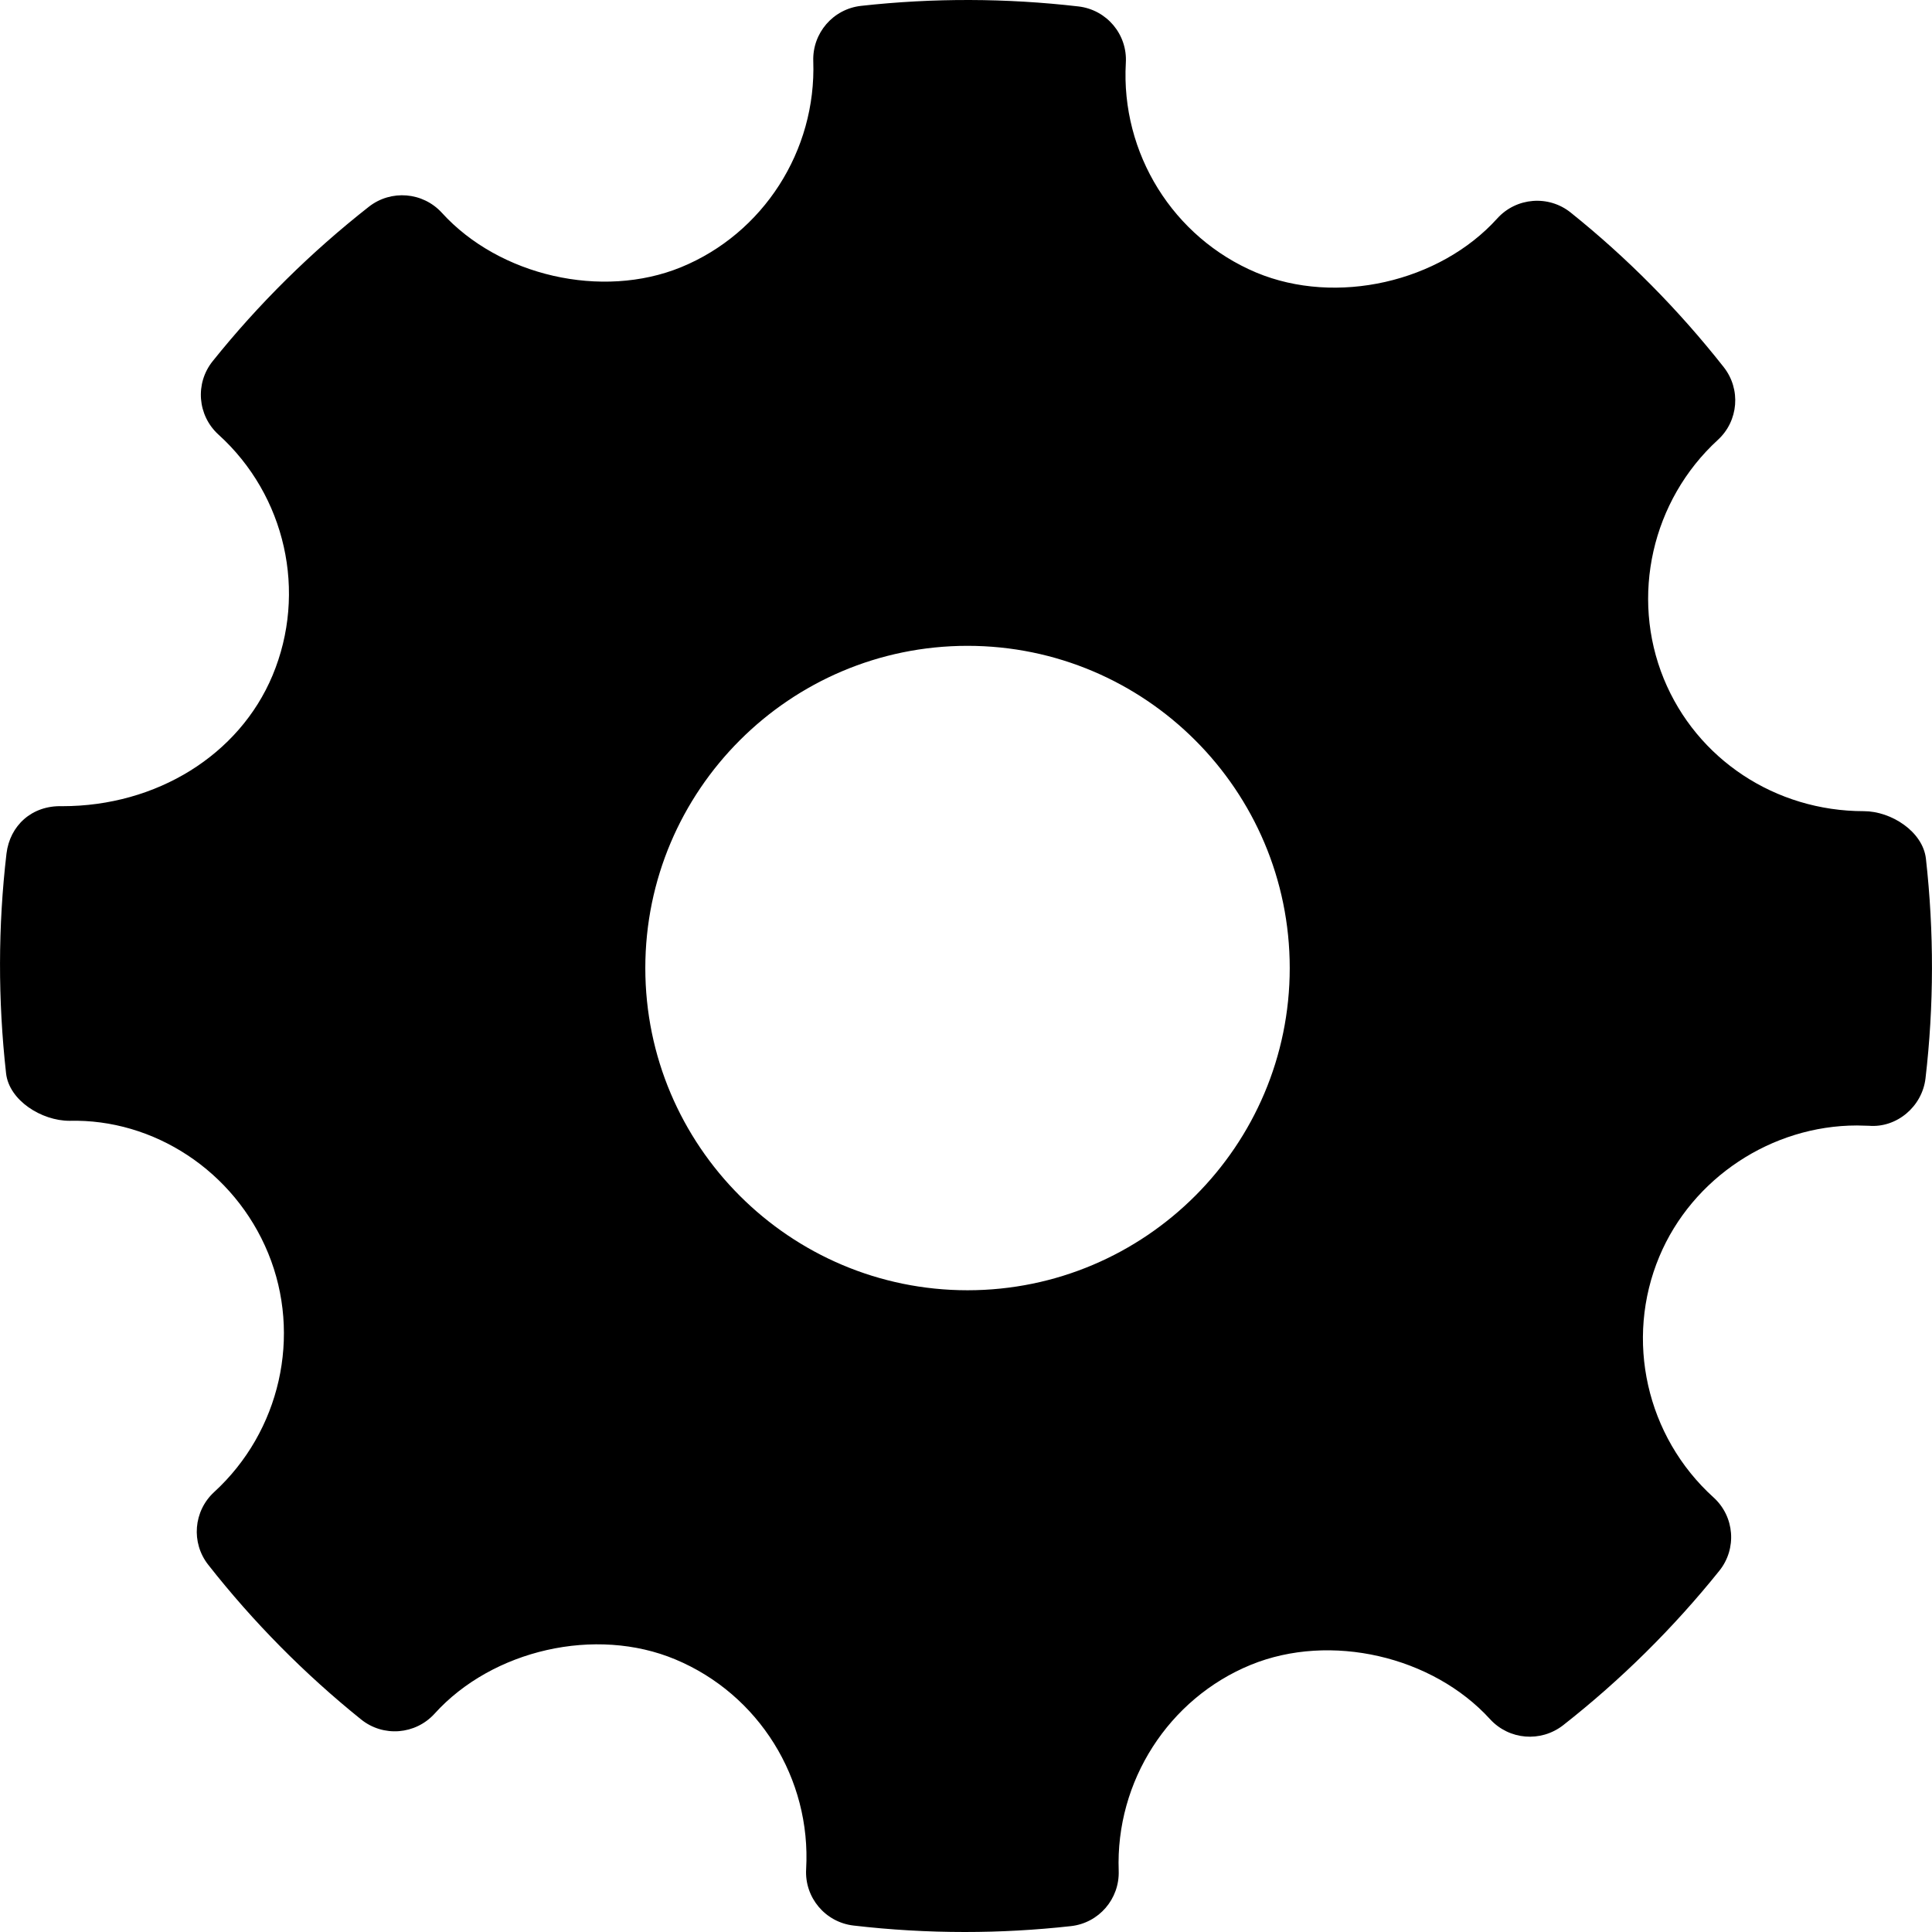
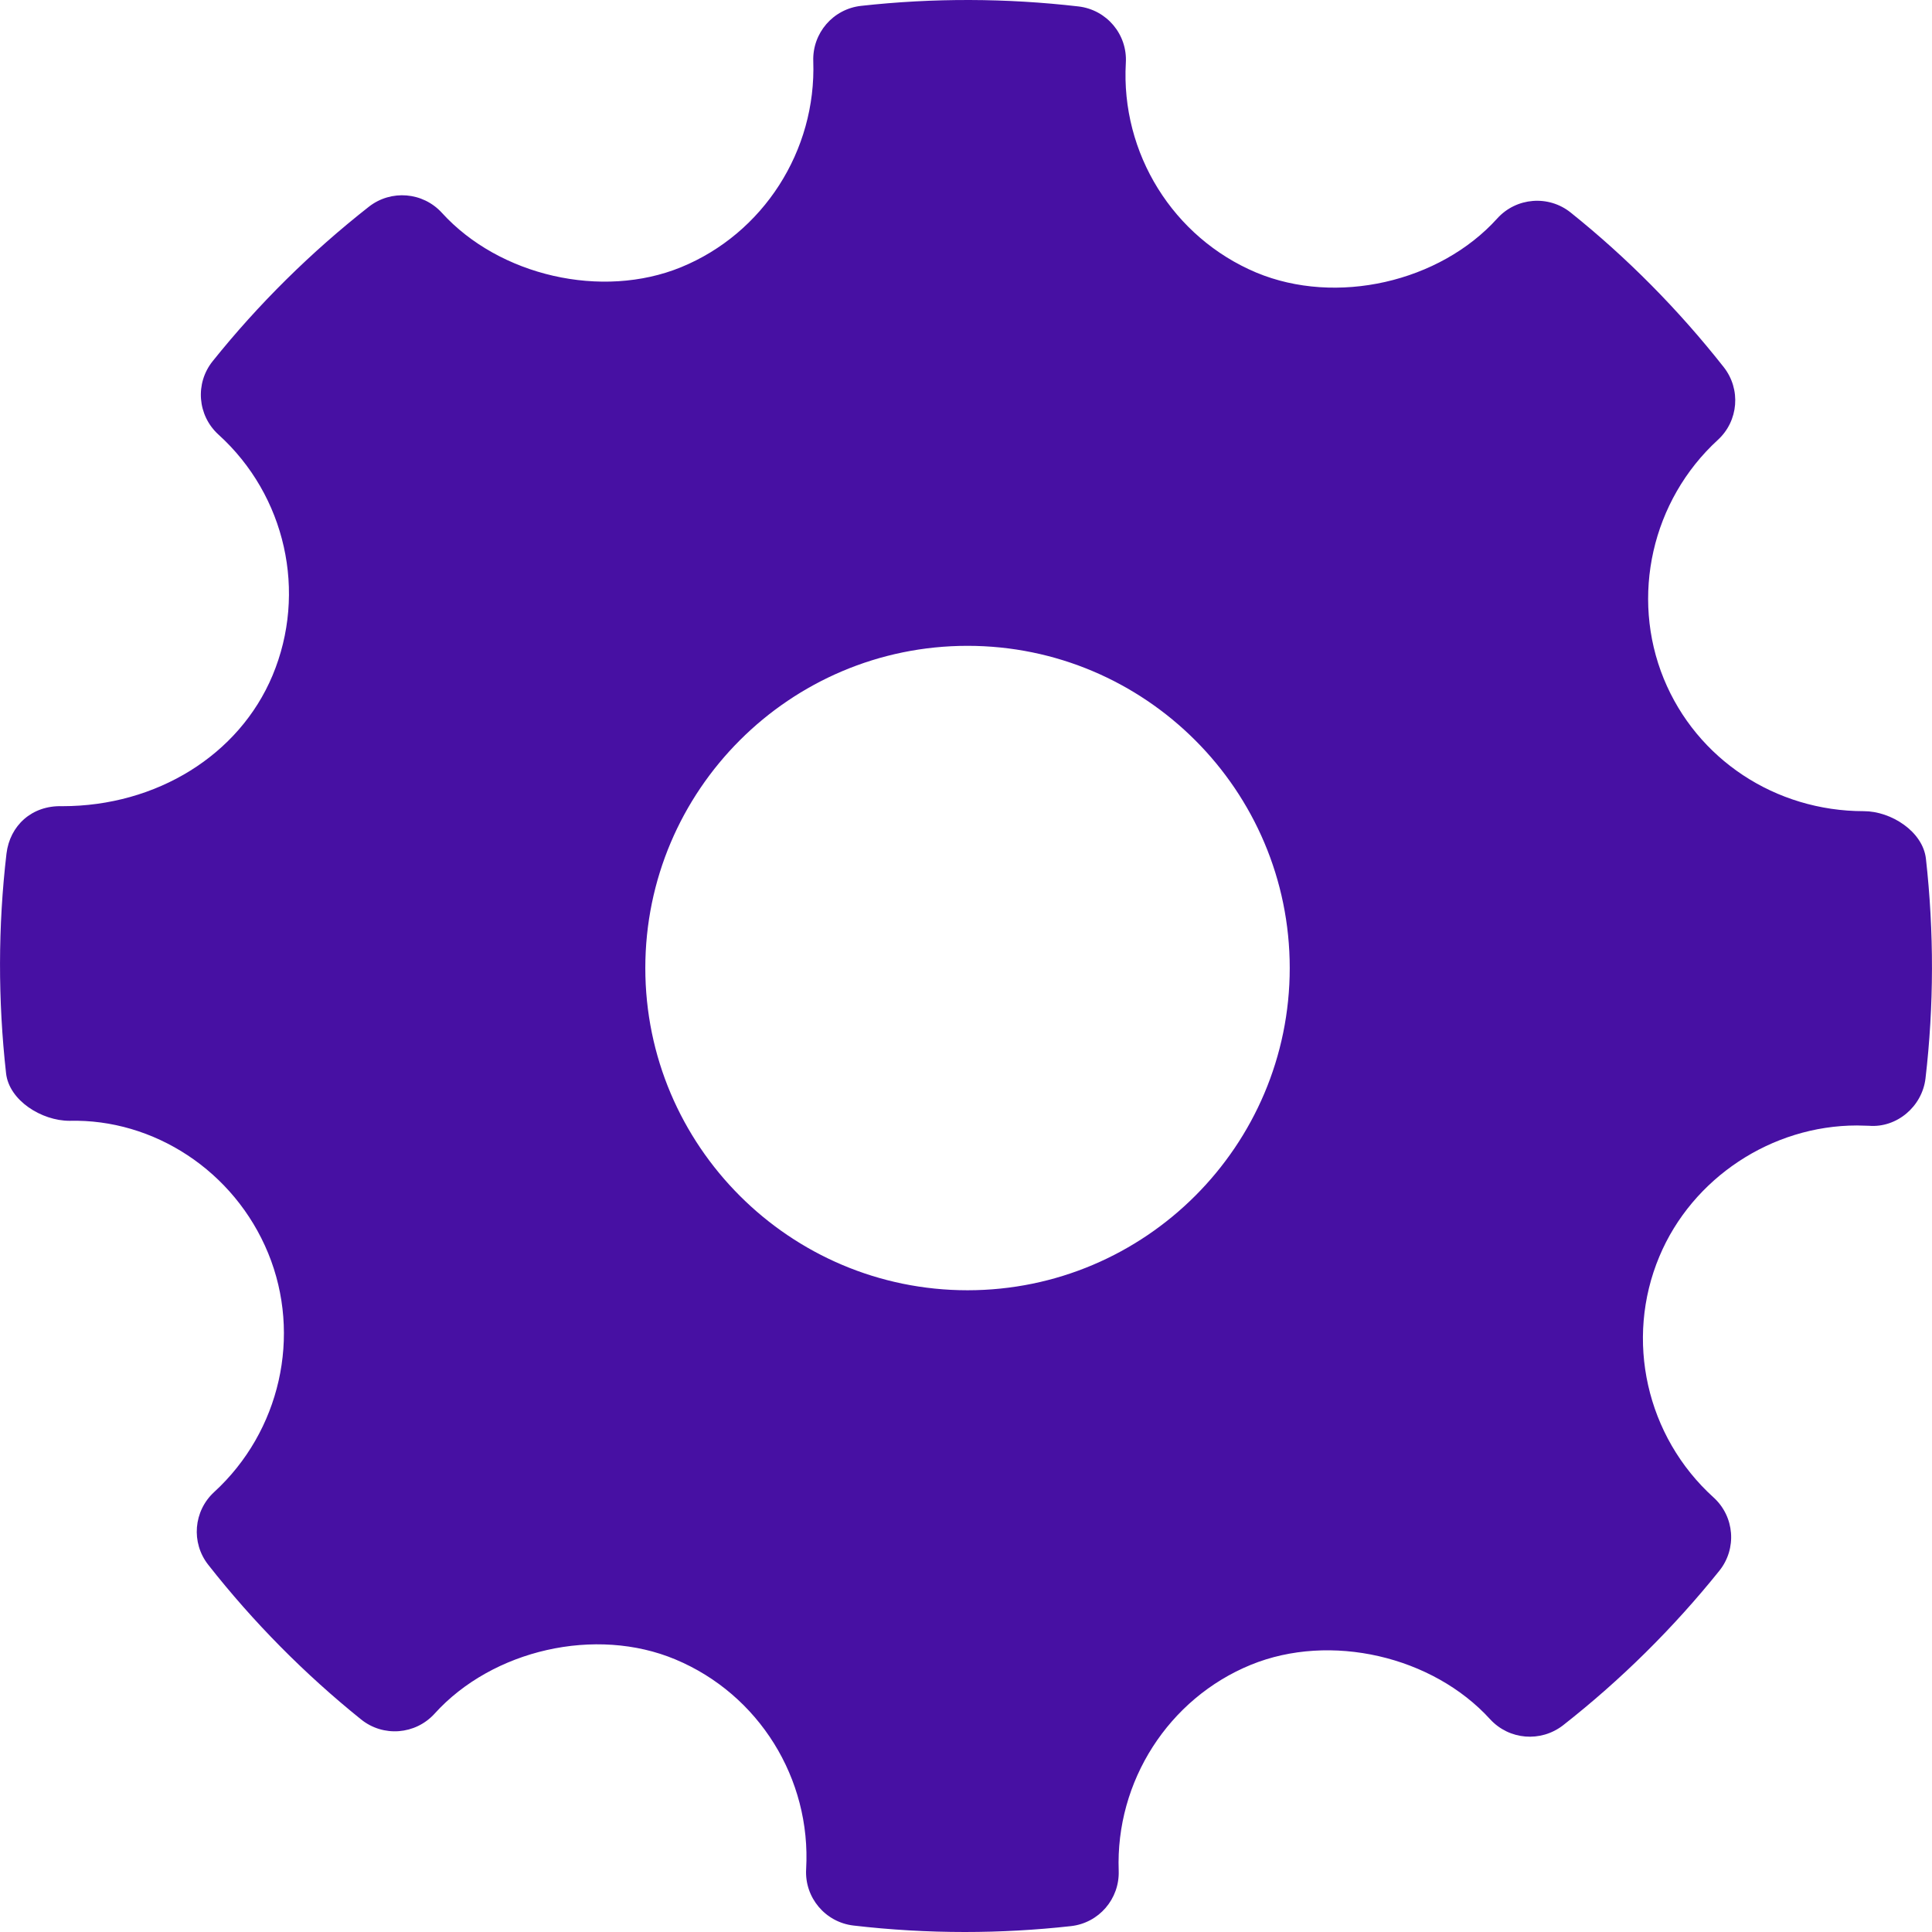
- <svg xmlns="http://www.w3.org/2000/svg" version="1.1" id="Capa_1" x="0px" y="0px" viewBox="0 0 268.765 268.765" style="enable-background:new 0 0 268.765 268.765;" xml:space="preserve">
-   <g id="Settings">
-     <g>
-       <path style="fill-rule:evenodd;clip-rule:evenodd;" d="M267.92,119.461c-0.425-3.778-4.83-6.617-8.639-6.617    c-12.315,0-23.243-7.231-27.826-18.414c-4.682-11.454-1.663-24.812,7.515-33.231c2.889-2.641,3.24-7.062,0.817-10.133    c-6.303-8.004-13.467-15.234-21.289-21.5c-3.063-2.458-7.557-2.116-10.213,0.825c-8.01,8.871-22.398,12.168-33.516,7.529    c-11.57-4.867-18.866-16.591-18.152-29.176c0.235-3.953-2.654-7.39-6.595-7.849c-10.038-1.161-20.164-1.197-30.232-0.08    c-3.896,0.43-6.785,3.786-6.654,7.689c0.438,12.461-6.946,23.98-18.401,28.672c-10.985,4.487-25.272,1.218-33.266-7.574    c-2.642-2.896-7.063-3.252-10.141-0.853c-8.054,6.319-15.379,13.555-21.74,21.493c-2.481,3.086-2.116,7.559,0.802,10.214    c9.353,8.47,12.373,21.944,7.514,33.53c-4.639,11.046-16.109,18.165-29.24,18.165c-4.261-0.137-7.296,2.723-7.762,6.597    c-1.182,10.096-1.196,20.383-0.058,30.561c0.422,3.794,4.961,6.608,8.812,6.608c11.702-0.299,22.937,6.946,27.65,18.415    c4.698,11.454,1.678,24.804-7.514,33.23c-2.875,2.641-3.24,7.055-0.817,10.126c6.244,7.953,13.409,15.19,21.259,21.508    c3.079,2.481,7.559,2.131,10.228-0.81c8.04-8.893,22.427-12.184,33.501-7.536c11.599,4.852,18.895,16.575,18.181,29.167    c-0.233,3.955,2.67,7.398,6.595,7.85c5.135,0.599,10.301,0.898,15.481,0.898c4.917,0,9.835-0.27,14.752-0.817    c3.897-0.43,6.784-3.786,6.653-7.696c-0.451-12.454,6.946-23.973,18.386-28.657c11.059-4.517,25.286-1.211,33.281,7.572    c2.657,2.89,7.047,3.239,10.142,0.848c8.039-6.304,15.349-13.534,21.74-21.494c2.48-3.079,2.13-7.559-0.803-10.213    c-9.353-8.47-12.388-21.946-7.529-33.524c4.568-10.899,15.612-18.217,27.491-18.217l1.662,0.043    c3.853,0.313,7.398-2.655,7.865-6.588C269.044,139.917,269.058,129.639,267.92,119.461z M134.595,179.491    c-24.718,0-44.824-20.106-44.824-44.824c0-24.717,20.106-44.824,44.824-44.824c24.717,0,44.823,20.107,44.823,44.824    C179.418,159.385,159.312,179.491,134.595,179.491z" />
+ <svg xmlns="http://www.w3.org/2000/svg" version="1.1" id="Capa_1" x="0px" y="0px" viewBox="0 0 268.765 268.765" style="enable-background:new 0 0 268.765 268.765;" xml:space="preserve" width="512px" height="512px" class="">
+   <g>
+     <g id="Settings">
+       <g>
+         <path d="M267.92,119.461c-0.425-3.778-4.83-6.617-8.639-6.617    c-12.315,0-23.243-7.231-27.826-18.414c-4.682-11.454-1.663-24.812,7.515-33.231c2.889-2.641,3.24-7.062,0.817-10.133    c-6.303-8.004-13.467-15.234-21.289-21.5c-3.063-2.458-7.557-2.116-10.213,0.825c-8.01,8.871-22.398,12.168-33.516,7.529    c-11.57-4.867-18.866-16.591-18.152-29.176c0.235-3.953-2.654-7.39-6.595-7.849c-10.038-1.161-20.164-1.197-30.232-0.08    c-3.896,0.43-6.785,3.786-6.654,7.689c0.438,12.461-6.946,23.98-18.401,28.672c-10.985,4.487-25.272,1.218-33.266-7.574    c-2.642-2.896-7.063-3.252-10.141-0.853c-8.054,6.319-15.379,13.555-21.74,21.493c-2.481,3.086-2.116,7.559,0.802,10.214    c9.353,8.47,12.373,21.944,7.514,33.53c-4.639,11.046-16.109,18.165-29.24,18.165c-4.261-0.137-7.296,2.723-7.762,6.597    c-1.182,10.096-1.196,20.383-0.058,30.561c0.422,3.794,4.961,6.608,8.812,6.608c11.702-0.299,22.937,6.946,27.65,18.415    c4.698,11.454,1.678,24.804-7.514,33.23c-2.875,2.641-3.24,7.055-0.817,10.126c6.244,7.953,13.409,15.19,21.259,21.508    c3.079,2.481,7.559,2.131,10.228-0.81c8.04-8.893,22.427-12.184,33.501-7.536c11.599,4.852,18.895,16.575,18.181,29.167    c-0.233,3.955,2.67,7.398,6.595,7.85c5.135,0.599,10.301,0.898,15.481,0.898c4.917,0,9.835-0.27,14.752-0.817    c3.897-0.43,6.784-3.786,6.653-7.696c-0.451-12.454,6.946-23.973,18.386-28.657c11.059-4.517,25.286-1.211,33.281,7.572    c2.657,2.89,7.047,3.239,10.142,0.848c8.039-6.304,15.349-13.534,21.74-21.494c2.48-3.079,2.13-7.559-0.803-10.213    c-9.353-8.47-12.388-21.946-7.529-33.524c4.568-10.899,15.612-18.217,27.491-18.217l1.662,0.043    c3.853,0.313,7.398-2.655,7.865-6.588C269.044,139.917,269.058,129.639,267.92,119.461z M134.595,179.491    c-24.718,0-44.824-20.106-44.824-44.824c0-24.717,20.106-44.824,44.824-44.824c24.717,0,44.823,20.107,44.823,44.824    C179.418,159.385,159.312,179.491,134.595,179.491z" data-original="#000000" class="active-path" data-old_color="#000000" fill="#4710A3" />
+       </g>
    </g>
  </g>
-   <g>
- </g>
-   <g>
- </g>
-   <g>
- </g>
-   <g>
- </g>
-   <g>
- </g>
-   <g>
- </g>
-   <g>
- </g>
-   <g>
- </g>
-   <g>
- </g>
-   <g>
- </g>
-   <g>
- </g>
-   <g>
- </g>
-   <g>
- </g>
-   <g>
- </g>
-   <g>
- </g>
</svg>
